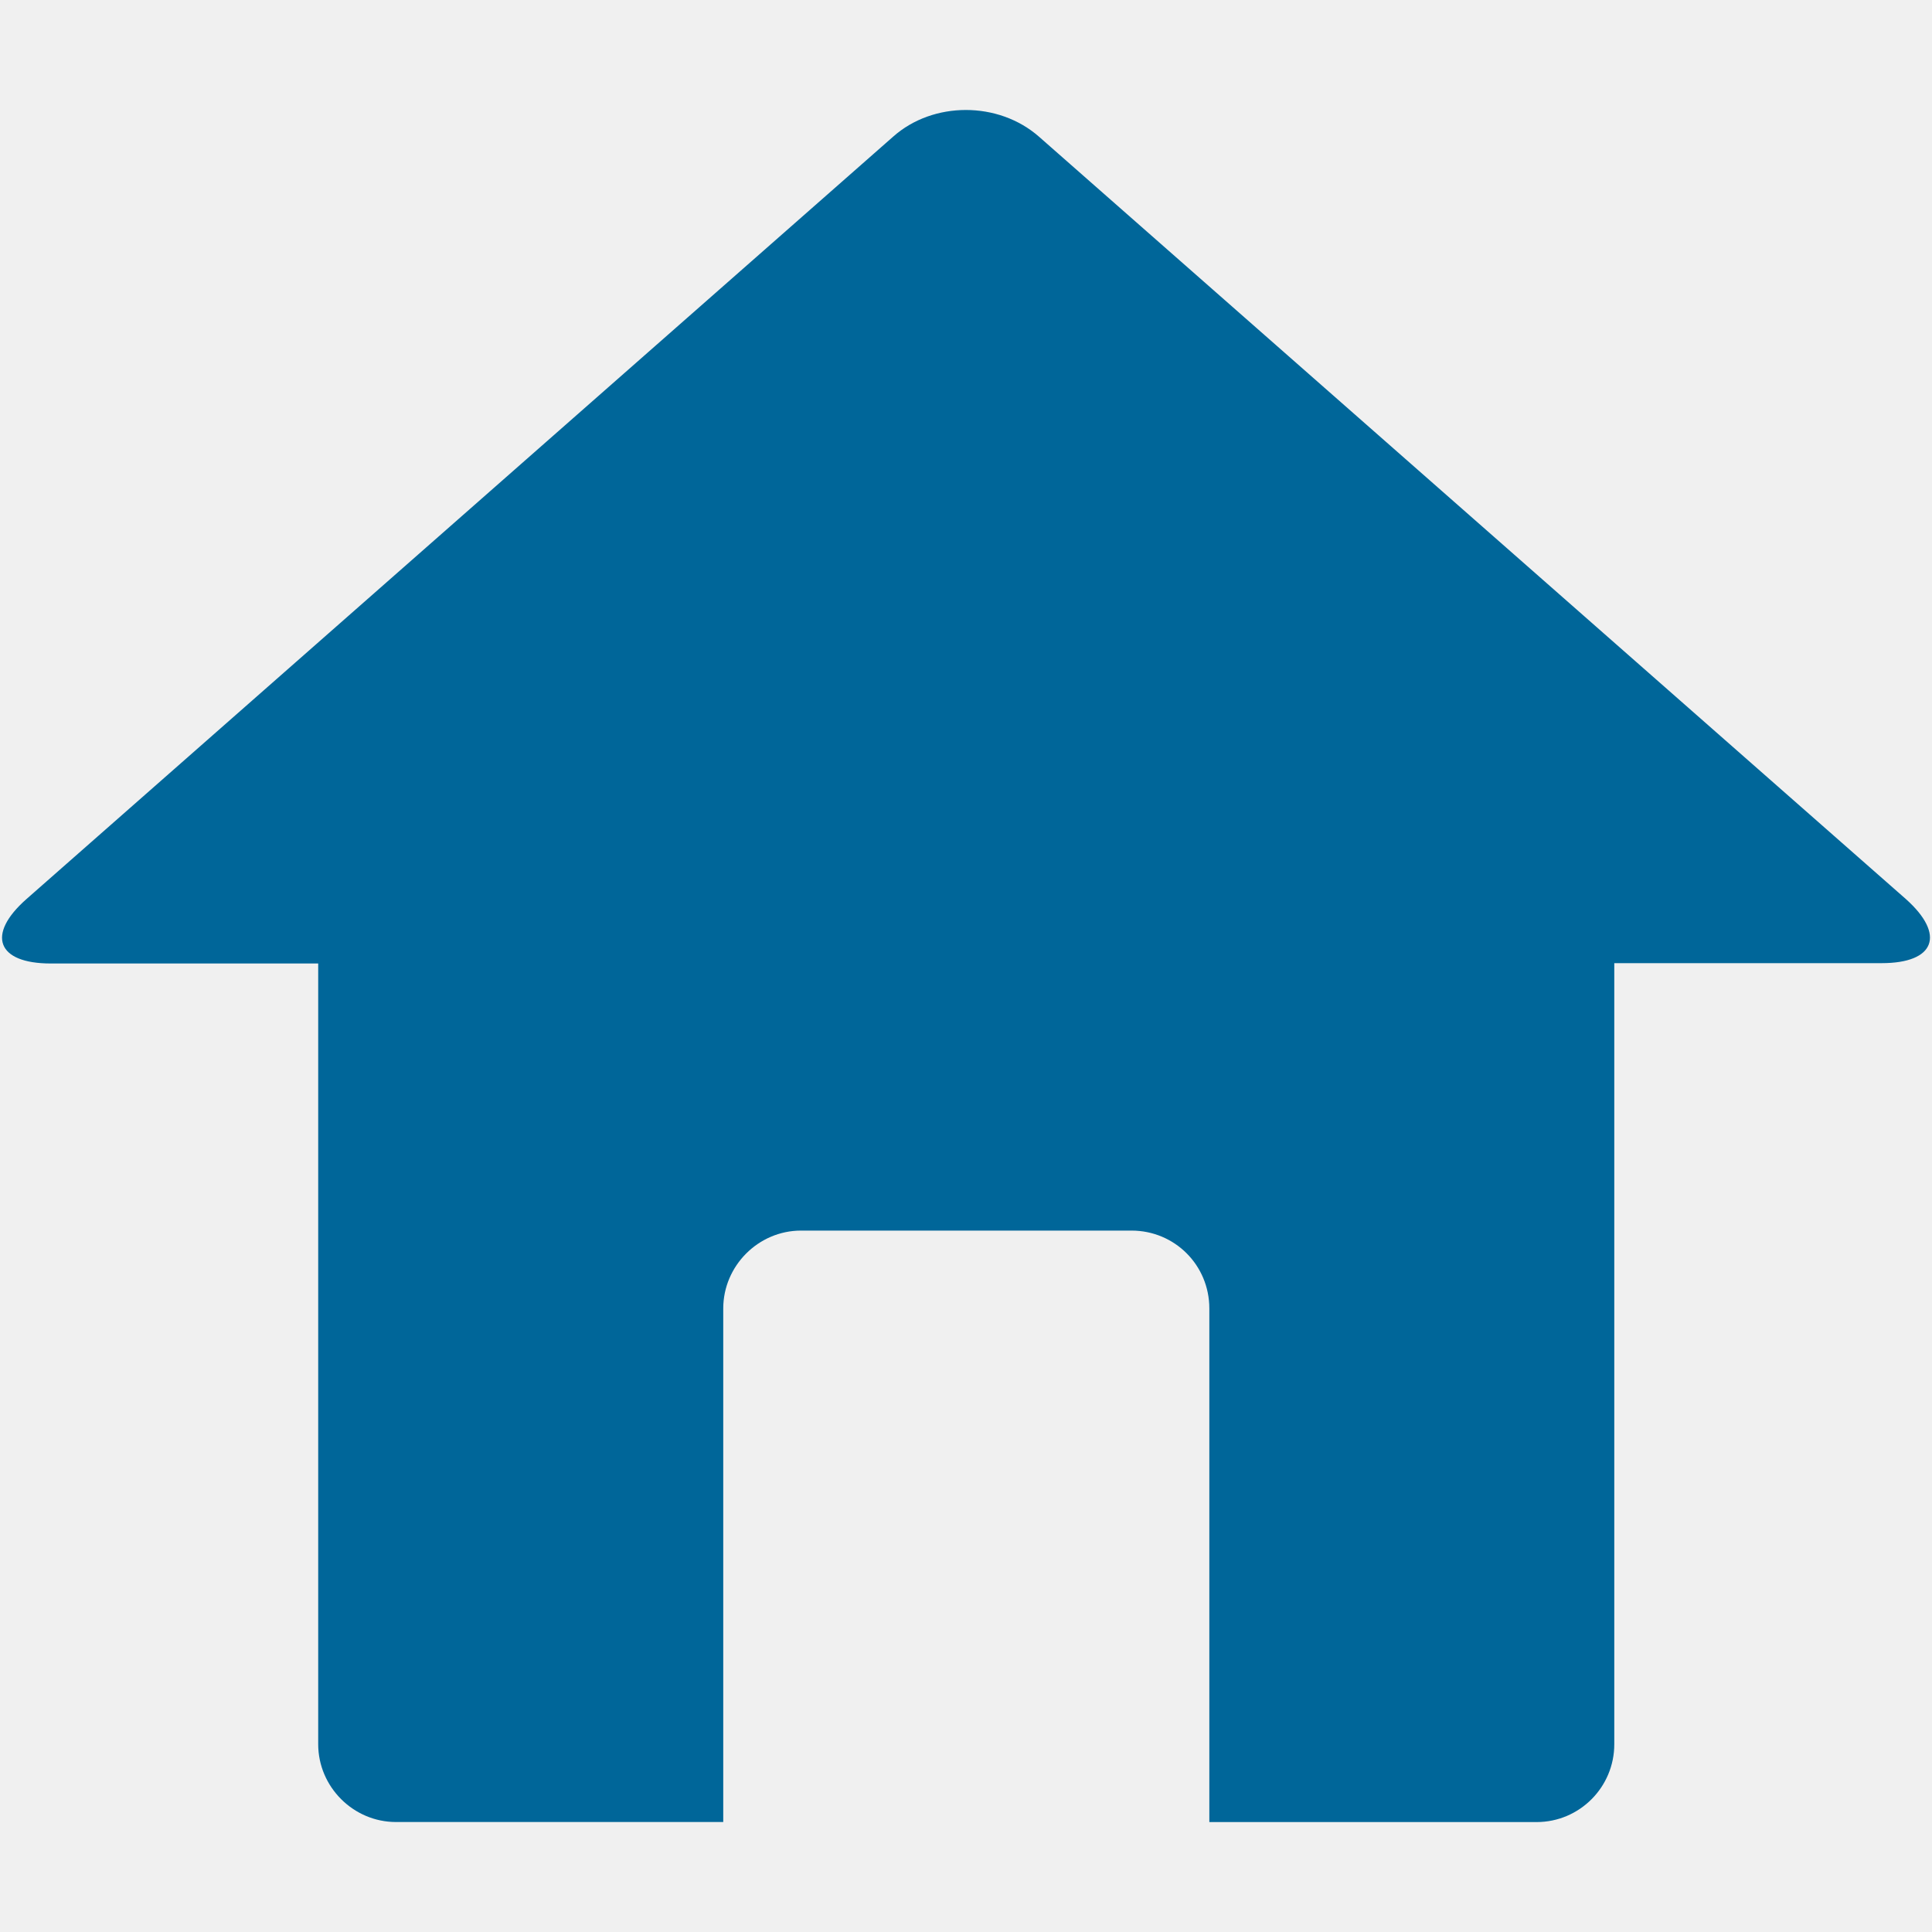
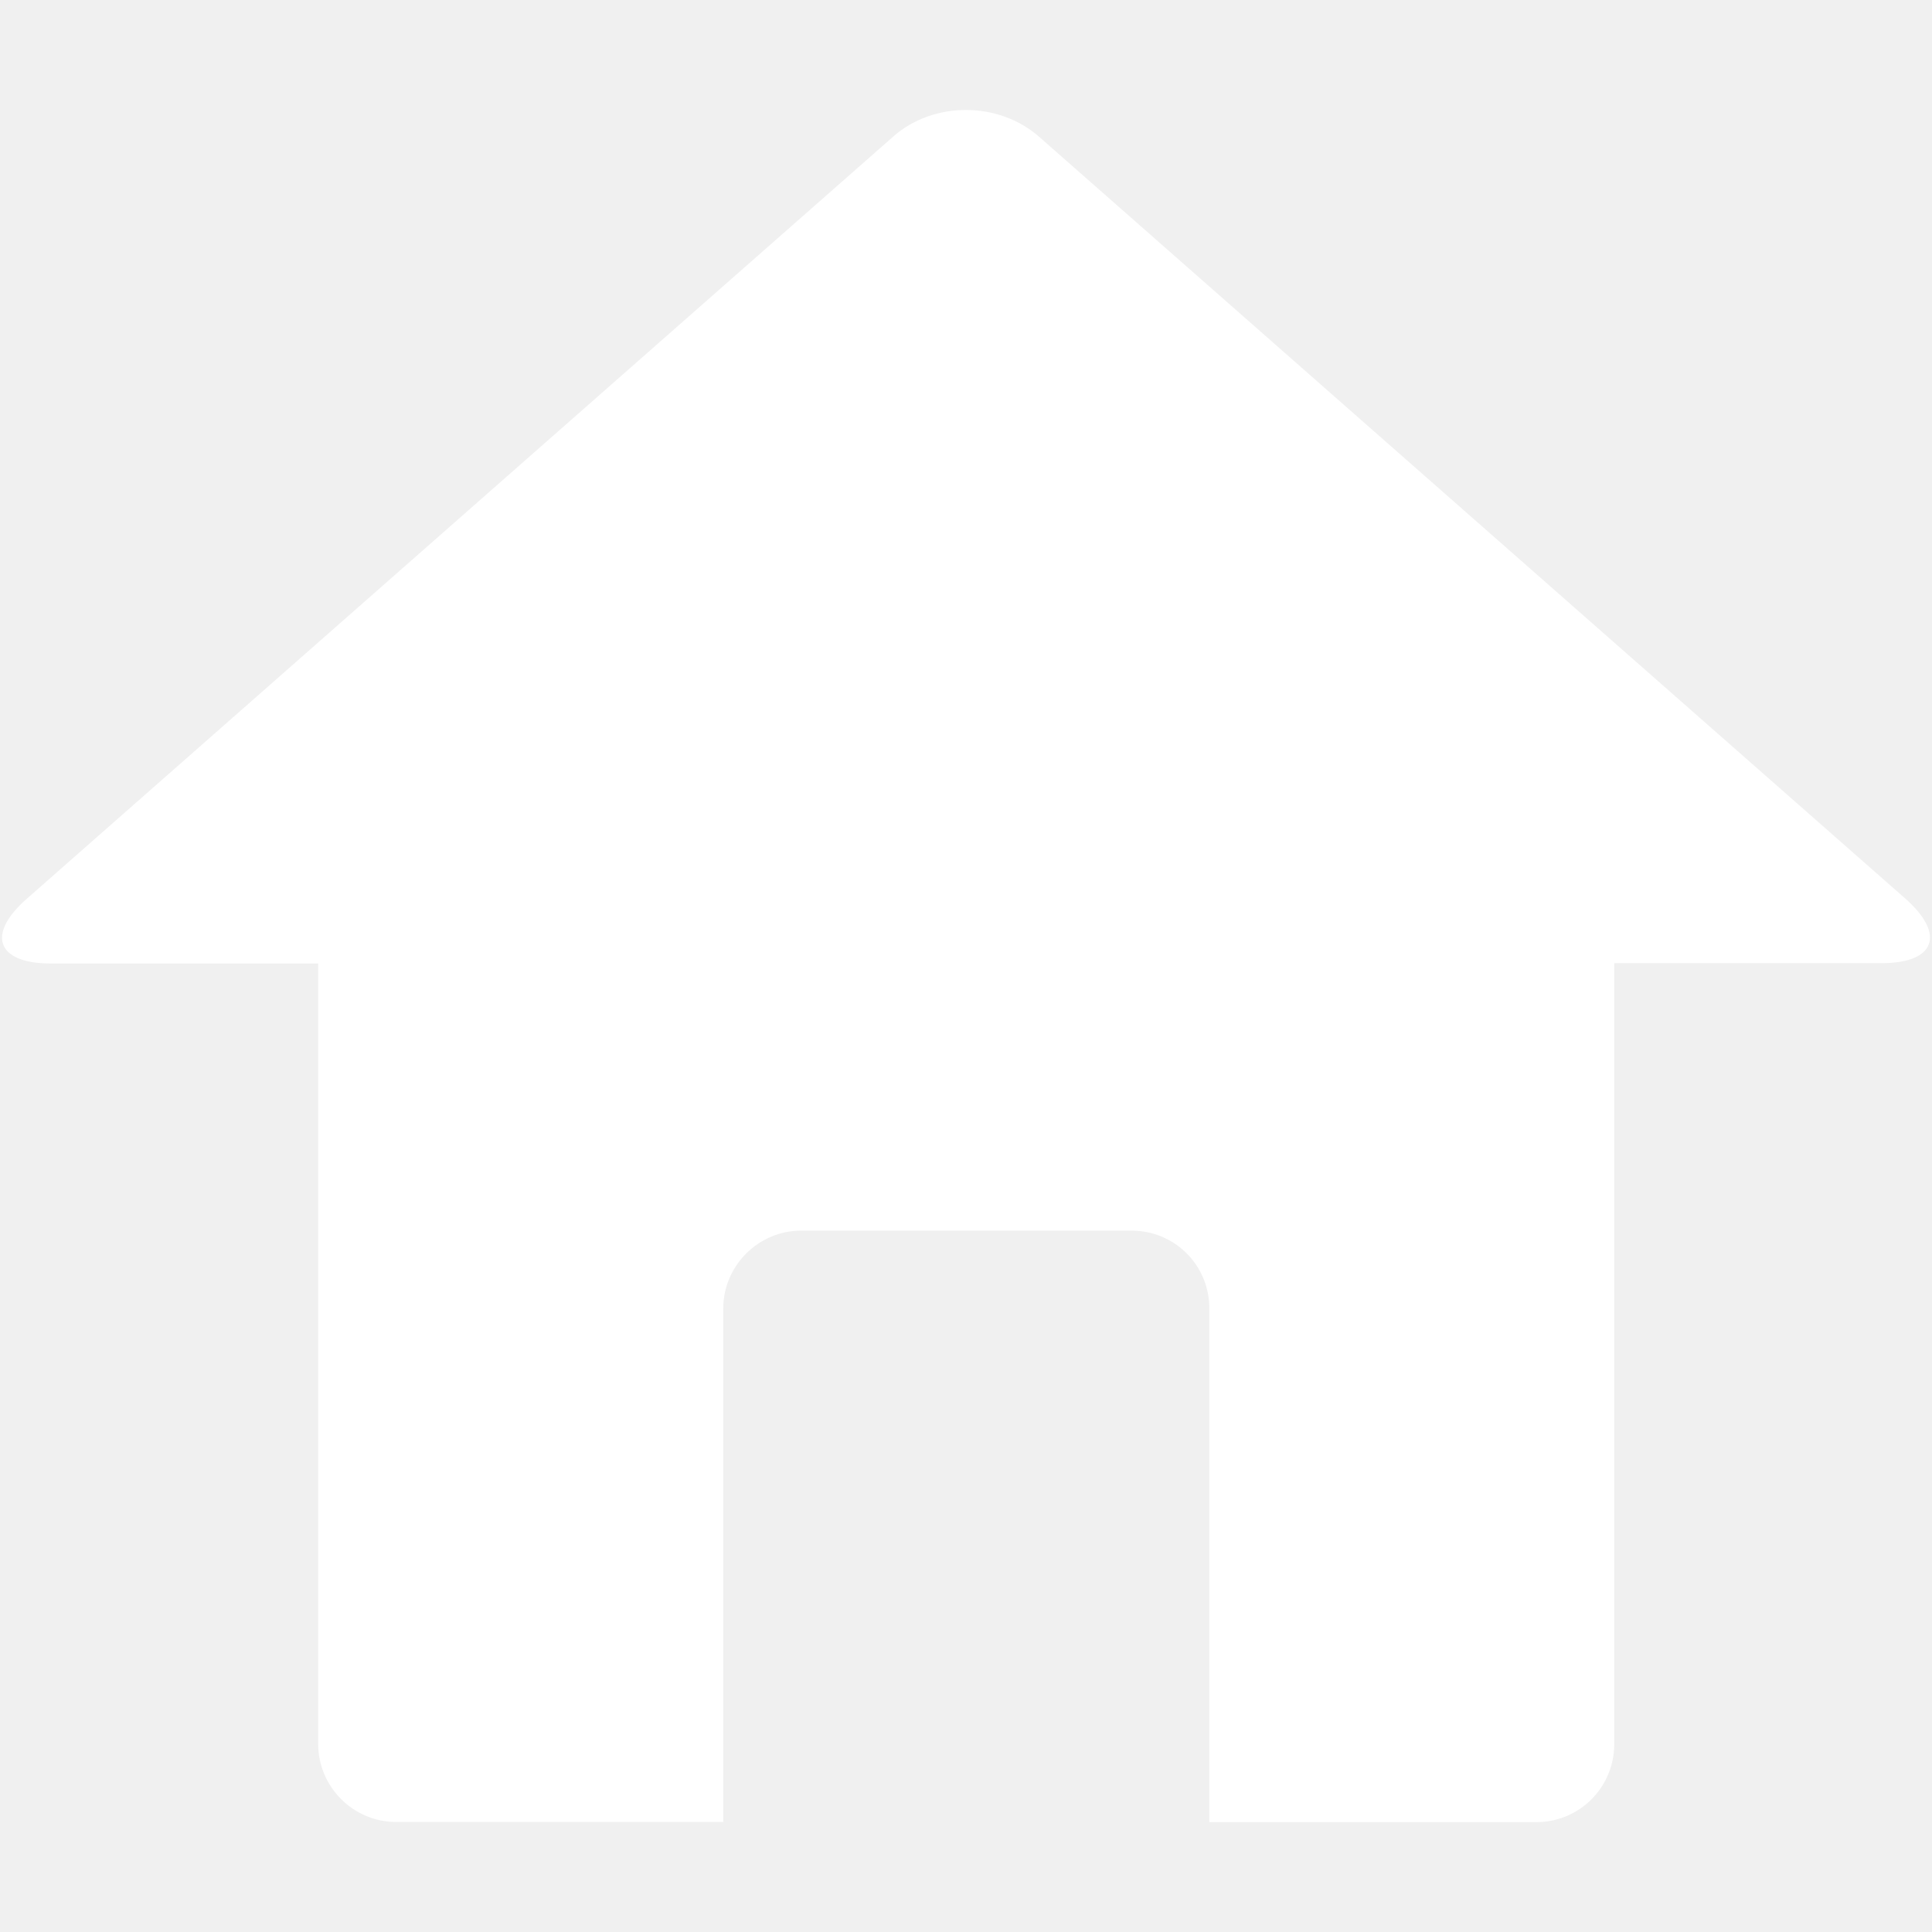
<svg xmlns="http://www.w3.org/2000/svg" version="1.1" id="Capa_1" x="0px" y="0px" width="40px" height="40px" viewBox="0 0 40 40" enable-background="new 0 0 40 40" xml:space="preserve">
  <g>
-     <path fill="#006699" d="M39.459,18.614L21.51,2.829c-0.838-0.736-2.191-0.736-3.018,0L0.548,18.614   c-0.836,0.736-0.613,1.334,0.502,1.334h5.538v16.164c0,0.881,0.725,1.611,1.611,1.611h6.775V27.091   c0-0.881,0.725-1.613,1.611-1.613h6.842c0.893,0,1.611,0.715,1.611,1.613v10.633h6.775c0.891,0,1.609-0.725,1.609-1.611V19.941   h5.537C40.063,19.941,40.285,19.351,39.459,18.614z" />
+     <path fill="#FFFFFF" d="M39.459,18.614L21.51,2.829c-0.838-0.736-2.191-0.736-3.018,0L0.548,18.614   c-0.836,0.736-0.613,1.334,0.502,1.334h5.538v16.163c0,0.882,0.725,1.611,1.611,1.611h6.775V27.091   c0-0.881,0.725-1.612,1.611-1.612h6.842c0.894,0,1.611,0.715,1.611,1.612v10.634h6.774c0.892,0,1.609-0.726,1.609-1.611V19.941   h5.537C40.063,19.941,40.285,19.351,39.459,18.614z" />
  </g>
</svg>
